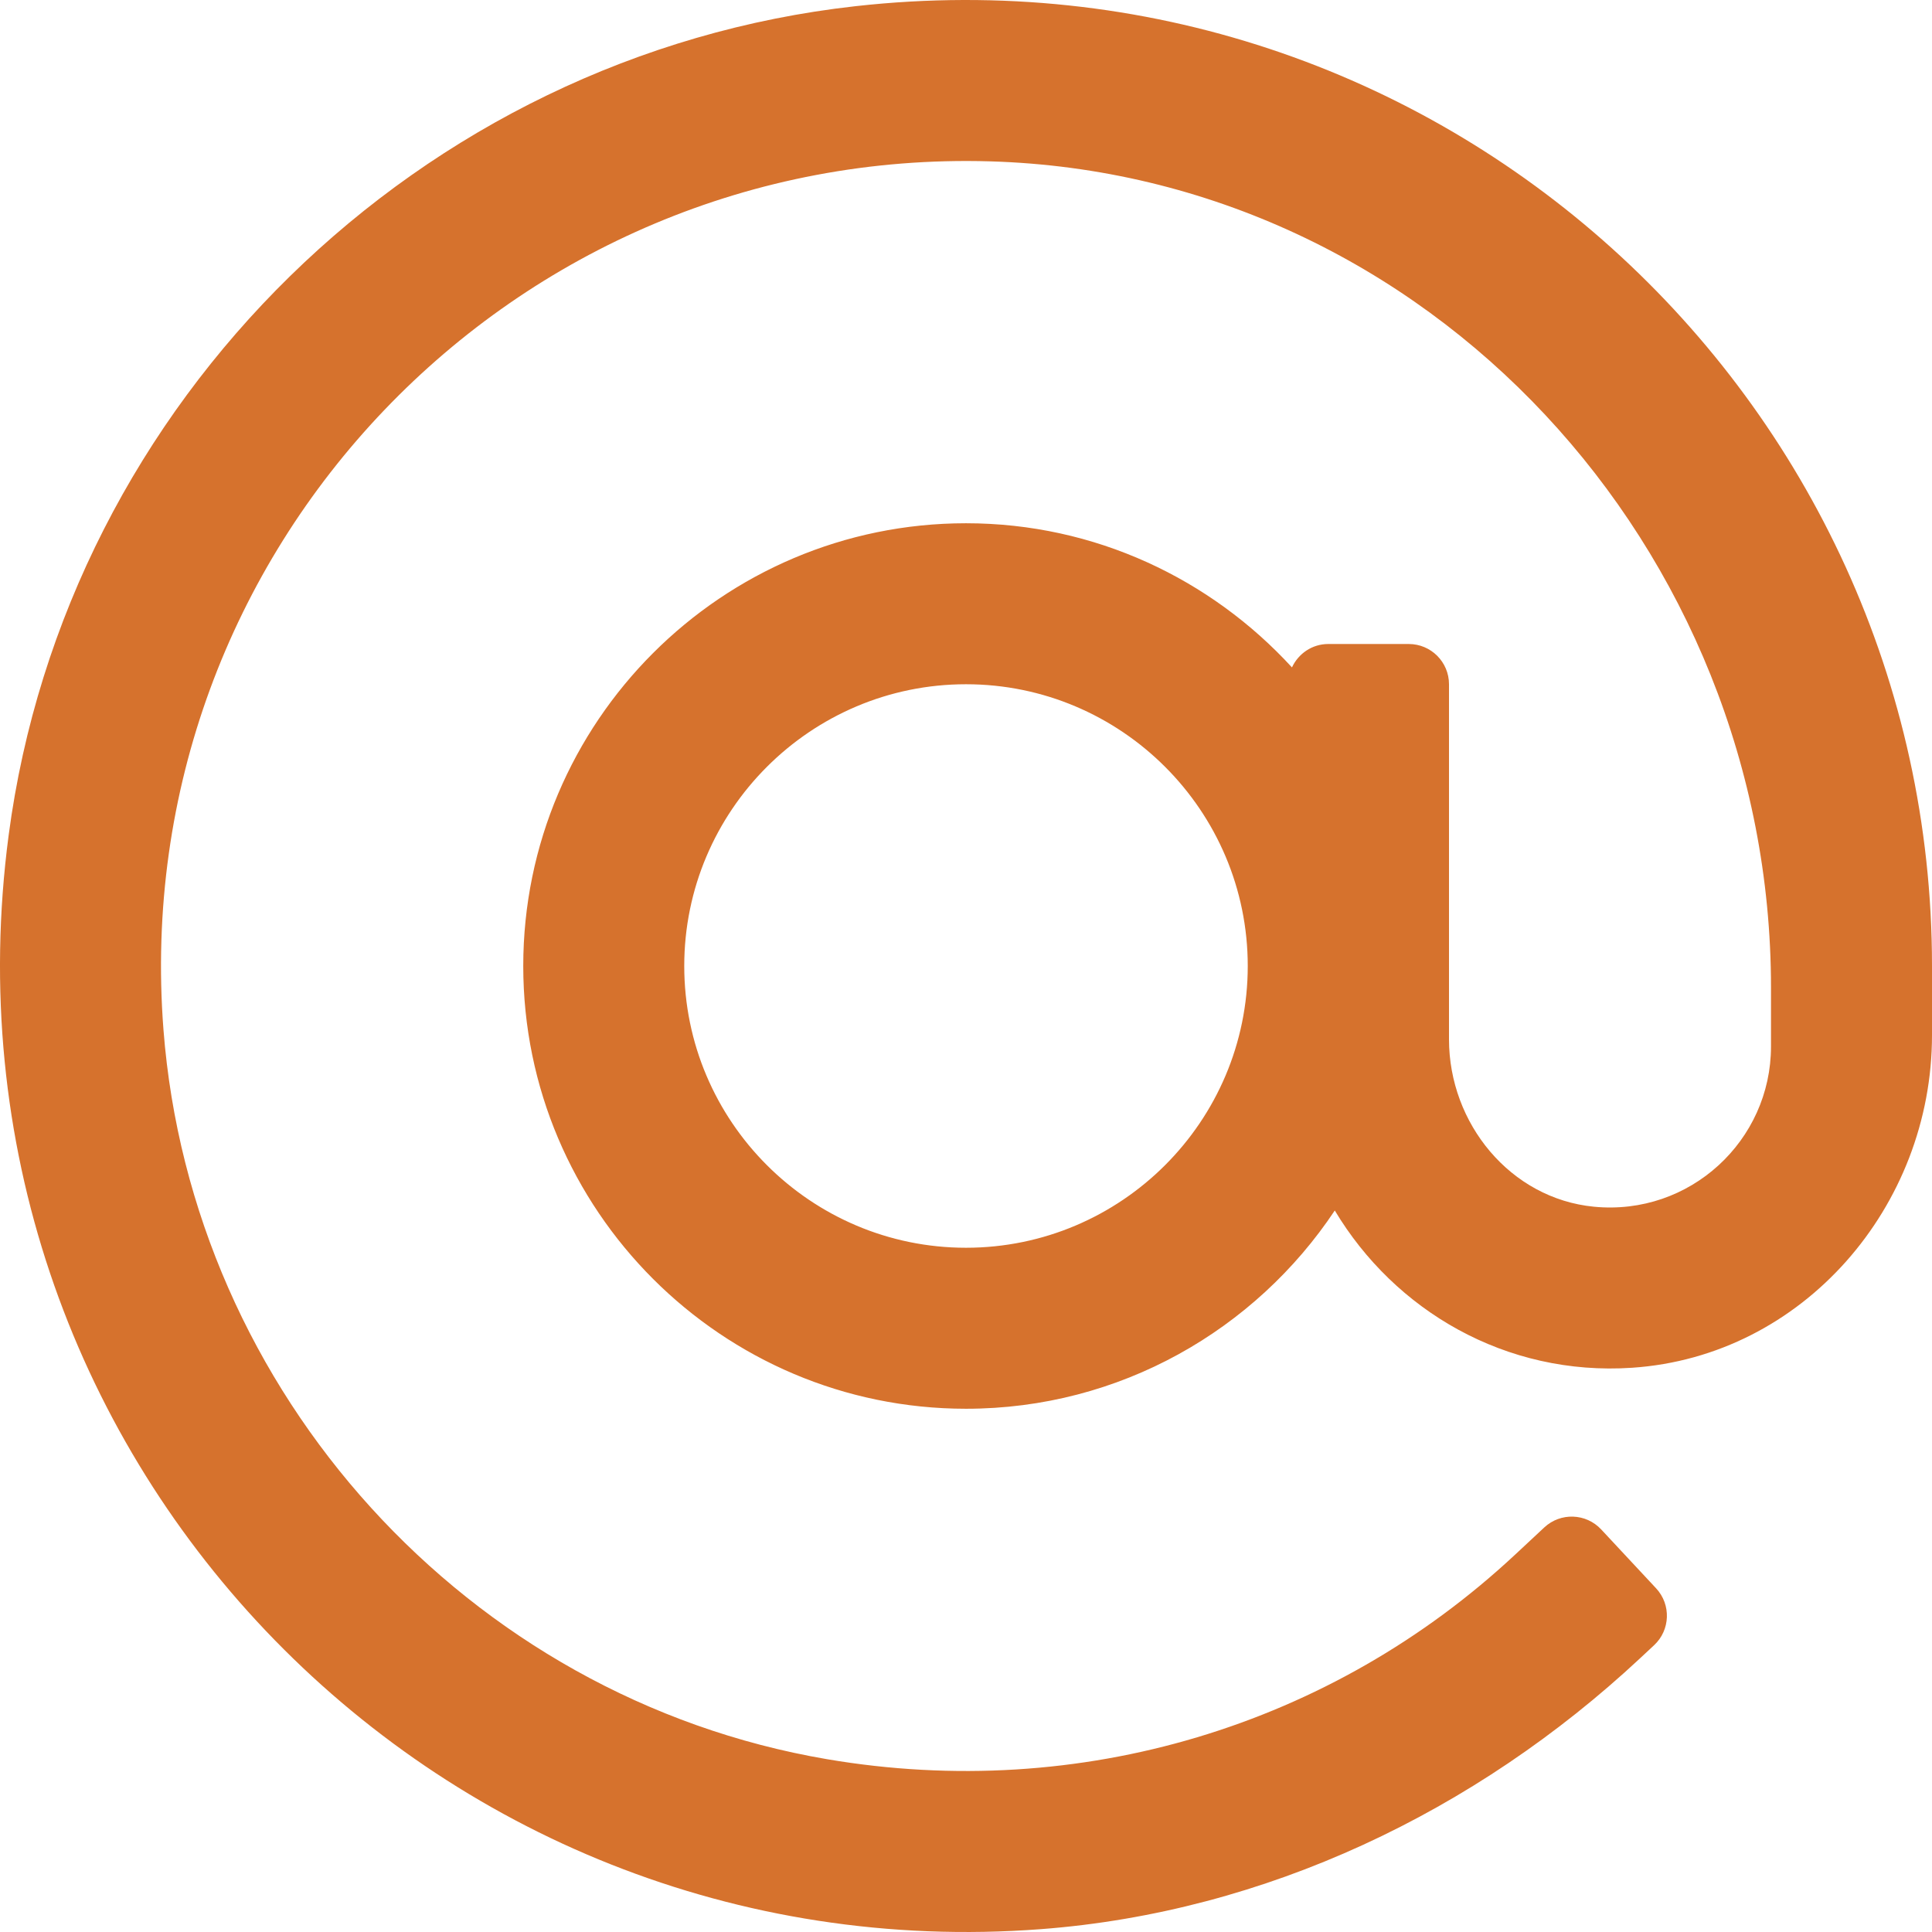
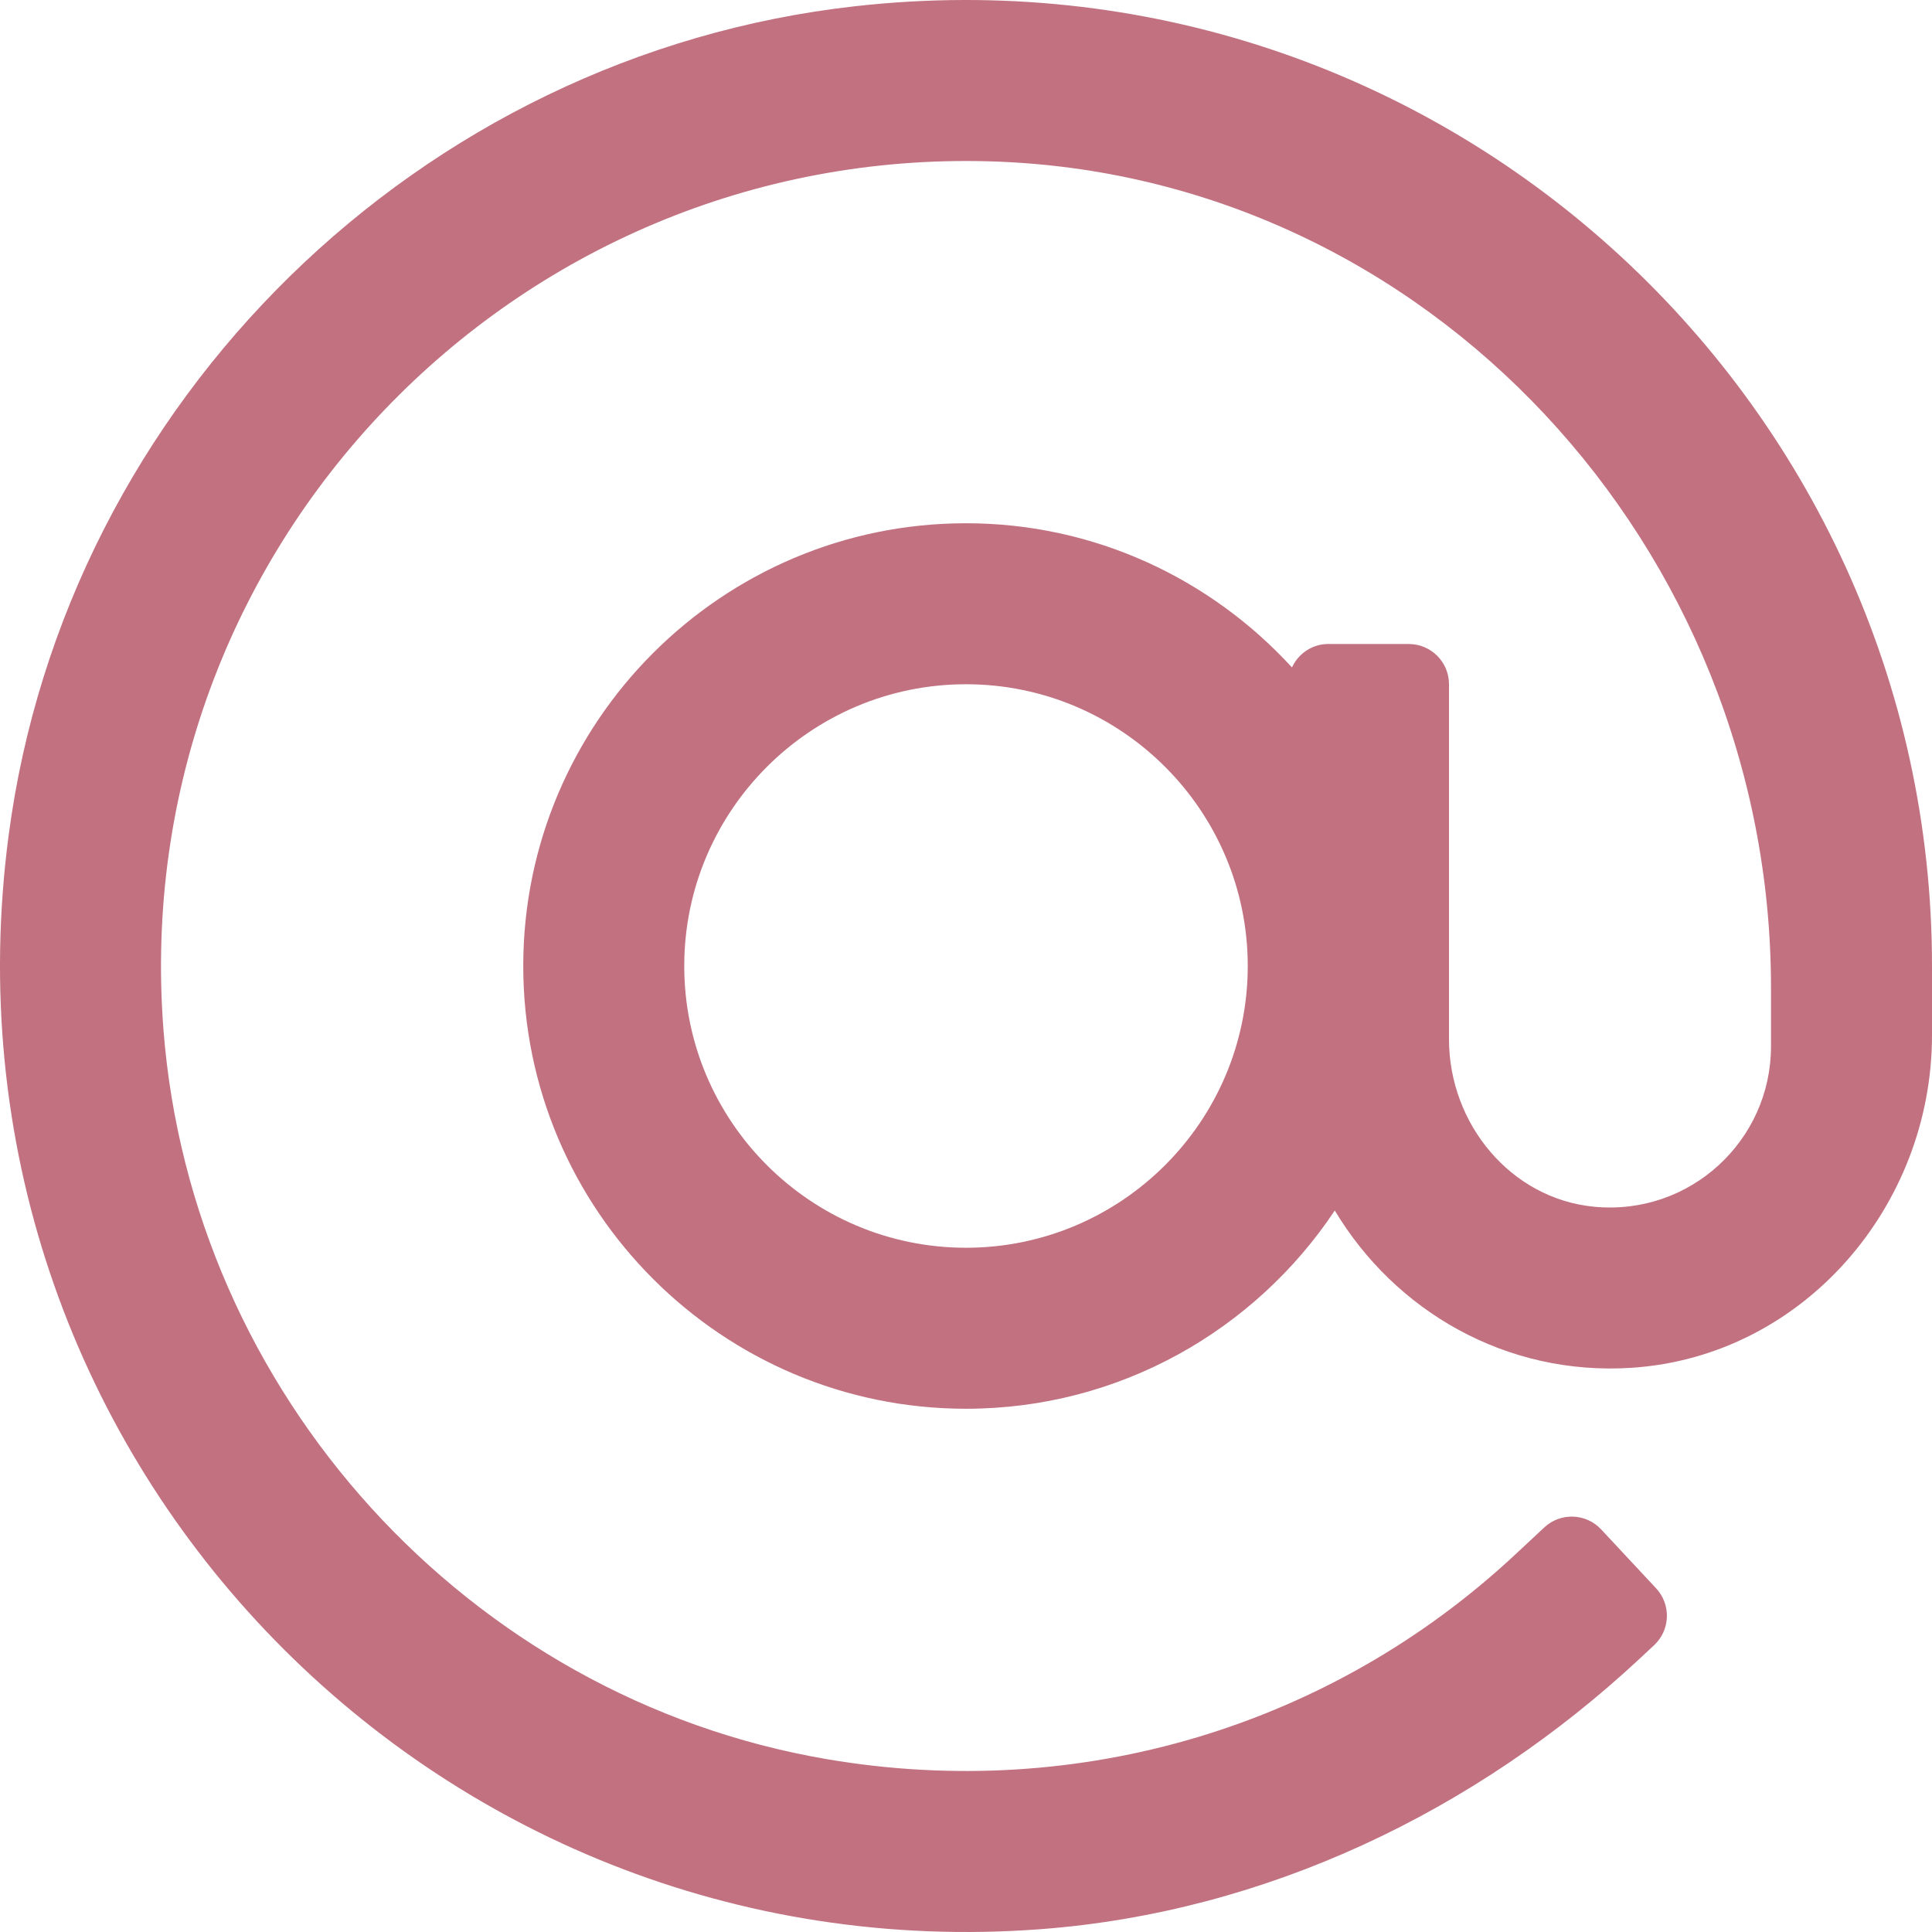
<svg xmlns="http://www.w3.org/2000/svg" version="1.1" id="Layer_1" x="0px" y="0px" viewBox="0 0 512 512" style="enable-background:new 0 0 512 512;" xml:space="preserve" width="512px" height="512px" class="">
  <g>
    <g>
      <g>
-         <path d="M226.735,1.636C111.259,14.518,17.472,106.202,2.285,221.396c-21.518,163.24,111.938,302.116,273.589,289.849    c59.464-4.513,115.124-31.086,158.736-71.759l3.746-3.492c4.309-4.018,4.544-10.768,0.526-15.076l-14.555-15.607    c-4.018-4.309-10.767-4.544-15.076-0.526l-7.803,7.277c-48.51,45.232-115.104,65.582-182.284,54.141    c-95.215-16.216-168.411-97.052-175.846-193.352C33.487,145.508,136.207,39.093,262.324,42.758    c116.288,3.381,207.009,102.616,207.009,218.953v15.622c0,24.934-21.486,44.932-46.921,42.46    C400.246,317.637,384,297.714,384,275.442v-94.108c0-5.892-4.776-10.667-10.667-10.667H352c-4.283,0-7.921,2.56-9.618,6.203    c-21.465-23.413-52.19-38.203-86.382-38.203c-64.698,0-117.333,52.635-117.333,117.333S191.302,373.334,256,373.334    c40.755,0,76.691-20.909,97.732-52.54c15.842,26.475,45.276,43.922,78.78,41.677c45.303-3.035,79.488-42.746,79.488-88.15V256    C512,105.202,380.931-15.566,226.735,1.636z M256,330.667c-41.167,0-74.667-33.5-74.667-74.667    c0-41.167,33.5-74.667,74.667-74.667c41.167,0,74.667,33.5,74.667,74.667C330.667,297.167,297.167,330.667,256,330.667z" data-original="#000000" class="active-path" data-old_color="#000000" fill="#D6722D" />
+         <path d="M226.735,1.636C111.259,14.518,17.472,106.202,2.285,221.396c-21.518,163.24,111.938,302.116,273.589,289.849    c59.464-4.513,115.124-31.086,158.736-71.759l3.746-3.492c4.309-4.018,4.544-10.768,0.526-15.076l-14.555-15.607    c-4.018-4.309-10.767-4.544-15.076-0.526l-7.803,7.277c-48.51,45.232-115.104,65.582-182.284,54.141    c-95.215-16.216-168.411-97.052-175.846-193.352C33.487,145.508,136.207,39.093,262.324,42.758    c116.288,3.381,207.009,102.616,207.009,218.953v15.622c0,24.934-21.486,44.932-46.921,42.46    C400.246,317.637,384,297.714,384,275.442v-94.108c0-5.892-4.776-10.667-10.667-10.667H352c-4.283,0-7.921,2.56-9.618,6.203    c-21.465-23.413-52.19-38.203-86.382-38.203c-64.698,0-117.333,52.635-117.333,117.333S191.302,373.334,256,373.334    c40.755,0,76.691-20.909,97.732-52.54c15.842,26.475,45.276,43.922,78.78,41.677c45.303-3.035,79.488-42.746,79.488-88.15V256    C512,105.202,380.931-15.566,226.735,1.636z M256,330.667c-41.167,0-74.667-33.5-74.667-74.667    c0-41.167,33.5-74.667,74.667-74.667c41.167,0,74.667,33.5,74.667,74.667C330.667,297.167,297.167,330.667,256,330.667z" data-original="#000000" class="active-path" data-old_color="#000000" fill="#c27180" />
      </g>
    </g>
  </g>
</svg>
